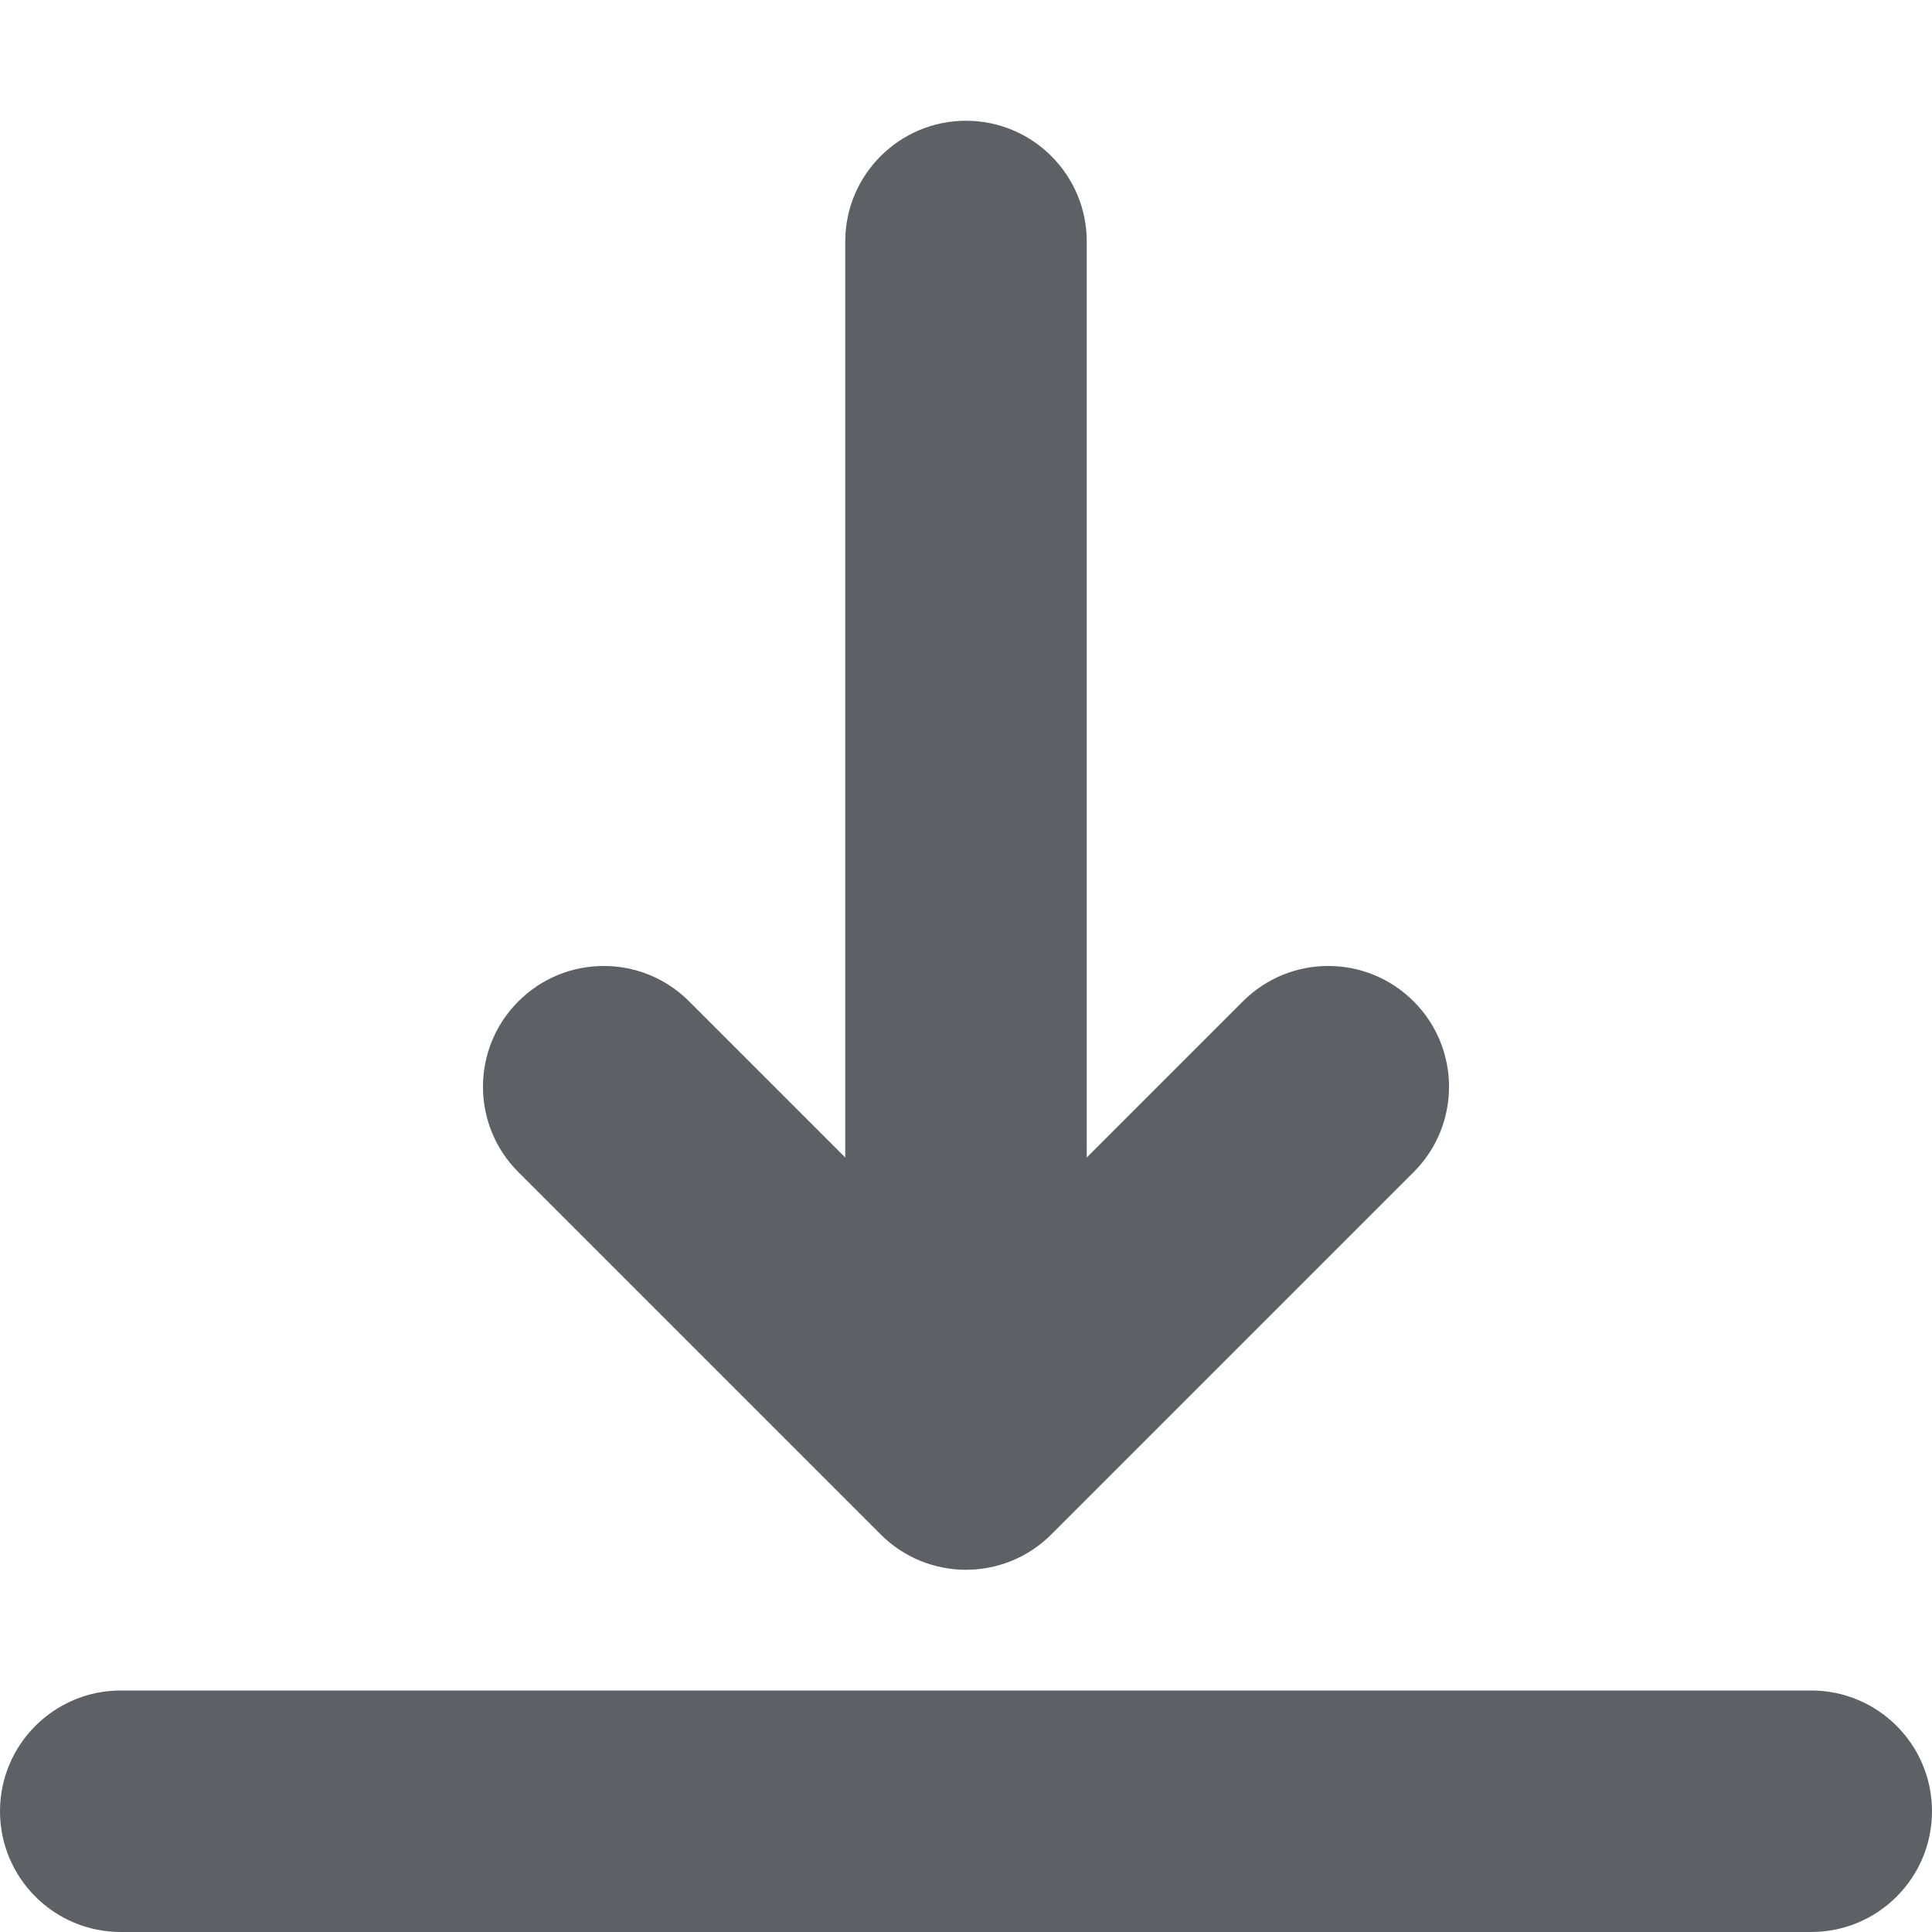
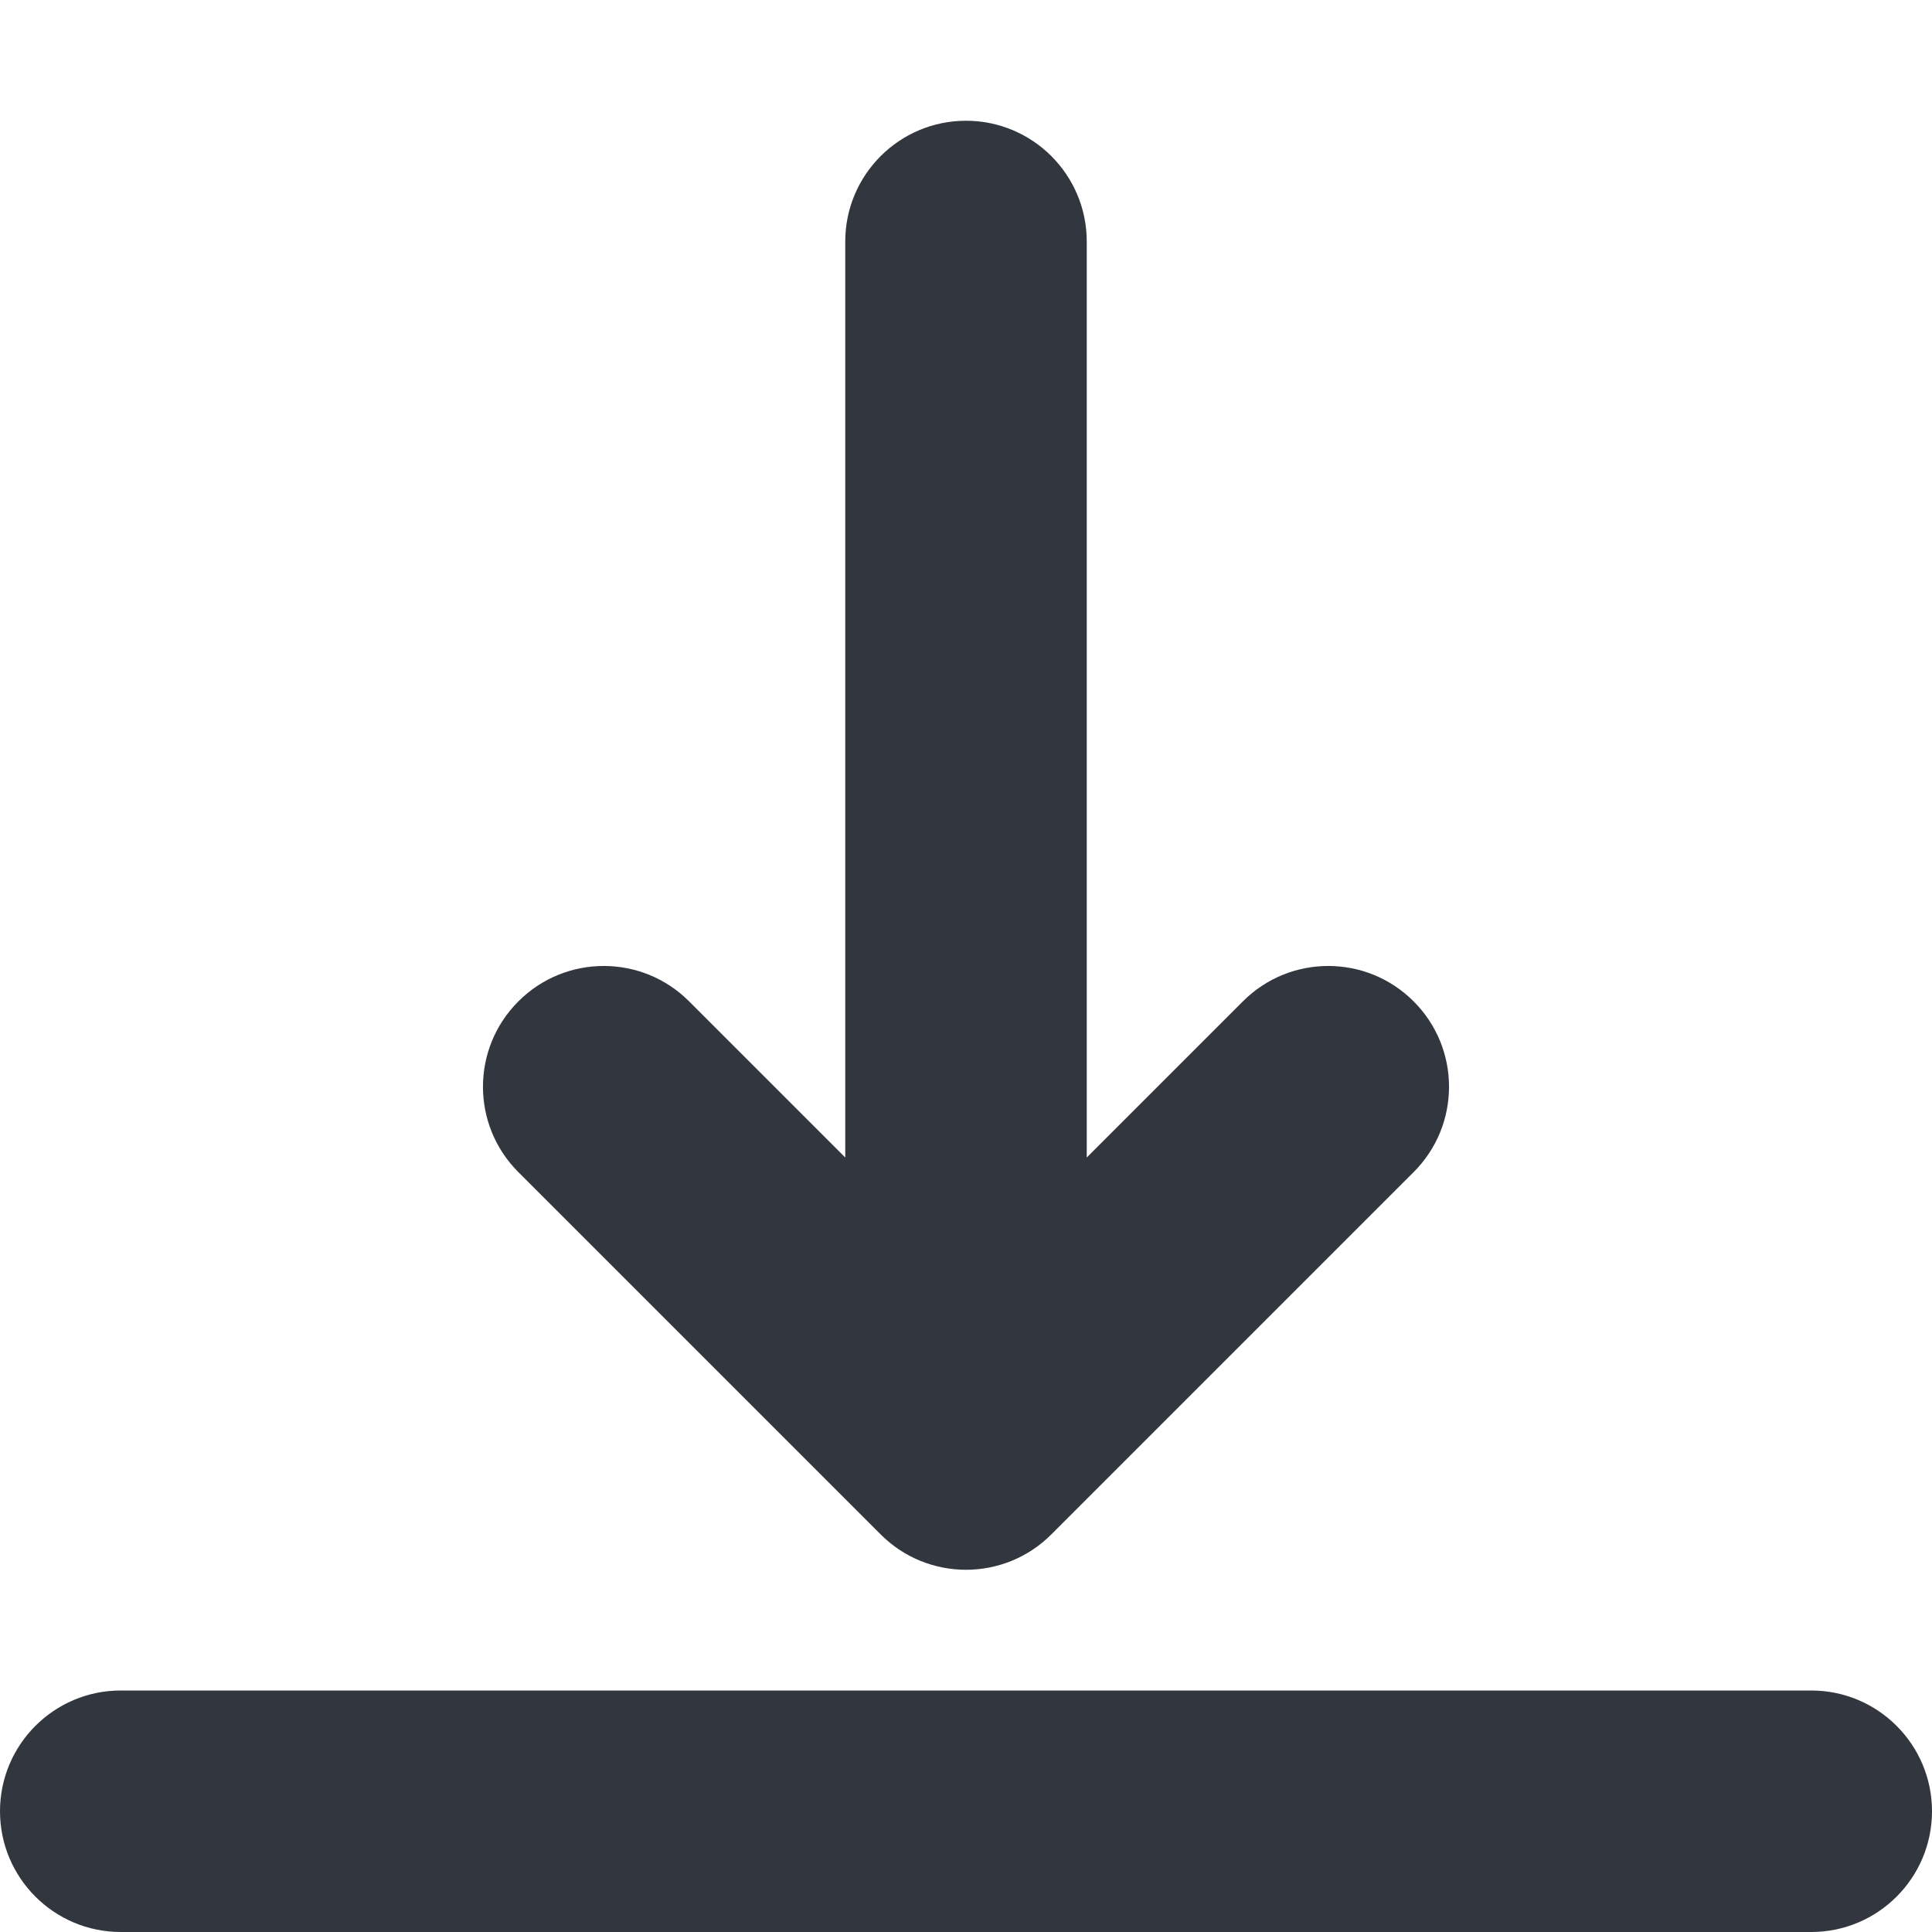
<svg xmlns="http://www.w3.org/2000/svg" width="16" height="16" viewBox="0 0 16 16">
-   <path fill="#5d6165" fill-rule="evenodd" d="M231,103.414 L229.707,104.707 C229.317,105.098 228.683,105.098 228.293,104.707 C227.902,104.317 227.902,103.683 228.293,103.293 L231.293,100.293 C231.683,99.902 232.317,99.902 232.707,100.293 L235.707,103.293 C236.098,103.683 236.098,104.317 235.707,104.707 C235.317,105.098 234.683,105.098 234.293,104.707 L233,103.414 L233,111 C233,111.552 232.552,112 232,112 C231.448,112 231,111.552 231,111 L231,103.414 Z M225,99 L239,99 C239.552,99 240,98.552 240,98 C240,97.448 239.552,97 239,97 L225,97 C224.448,97 224,97.448 224,98 C224,98.552 224.448,99 225,99 Z" transform="matrix(1 0 0 -1 -224 113)" />
+   <path fill="#32363f" fill-rule="evenodd" d="M231,103.414 L229.707,104.707 C229.317,105.098 228.683,105.098 228.293,104.707 C227.902,104.317 227.902,103.683 228.293,103.293 L231.293,100.293 C231.683,99.902 232.317,99.902 232.707,100.293 L235.707,103.293 C236.098,103.683 236.098,104.317 235.707,104.707 C235.317,105.098 234.683,105.098 234.293,104.707 L233,103.414 L233,111 C233,111.552 232.552,112 232,112 C231.448,112 231,111.552 231,111 L231,103.414 Z M225,99 L239,99 C239.552,99 240,98.552 240,98 C240,97.448 239.552,97 239,97 L225,97 C224.448,97 224,97.448 224,98 C224,98.552 224.448,99 225,99 Z" transform="matrix(1 0 0 -1 -224 113)" />
</svg>
